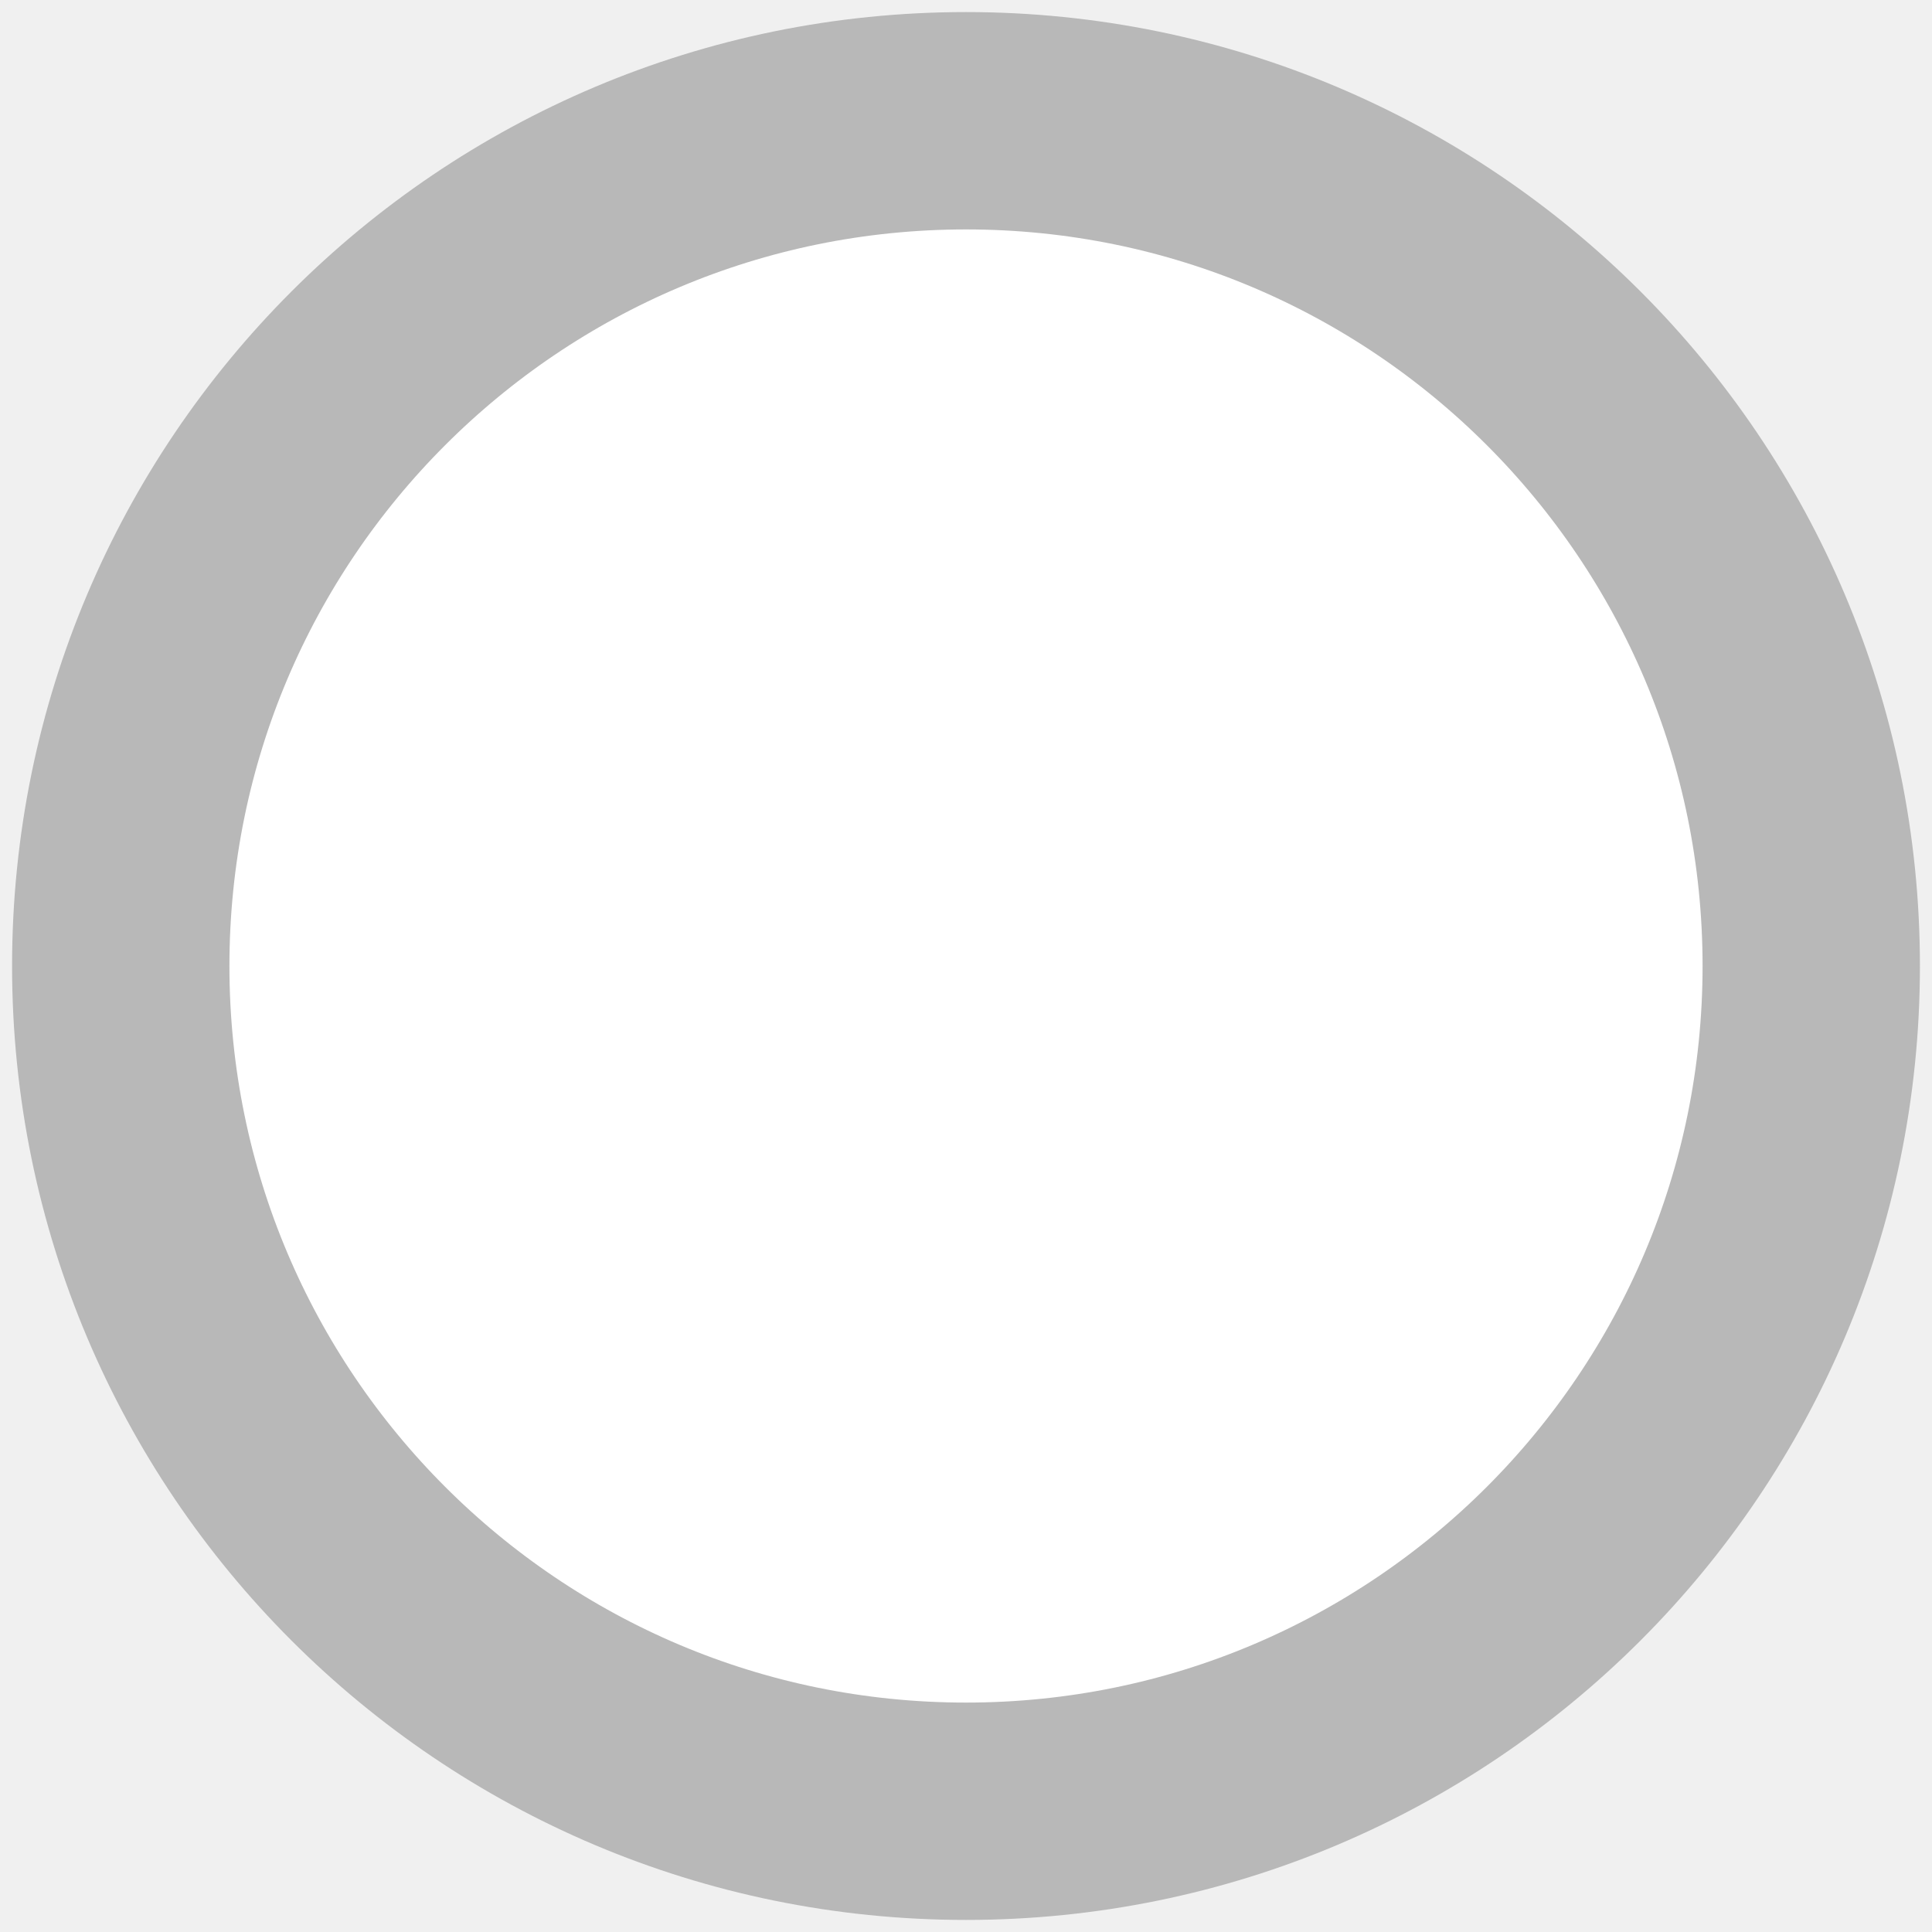
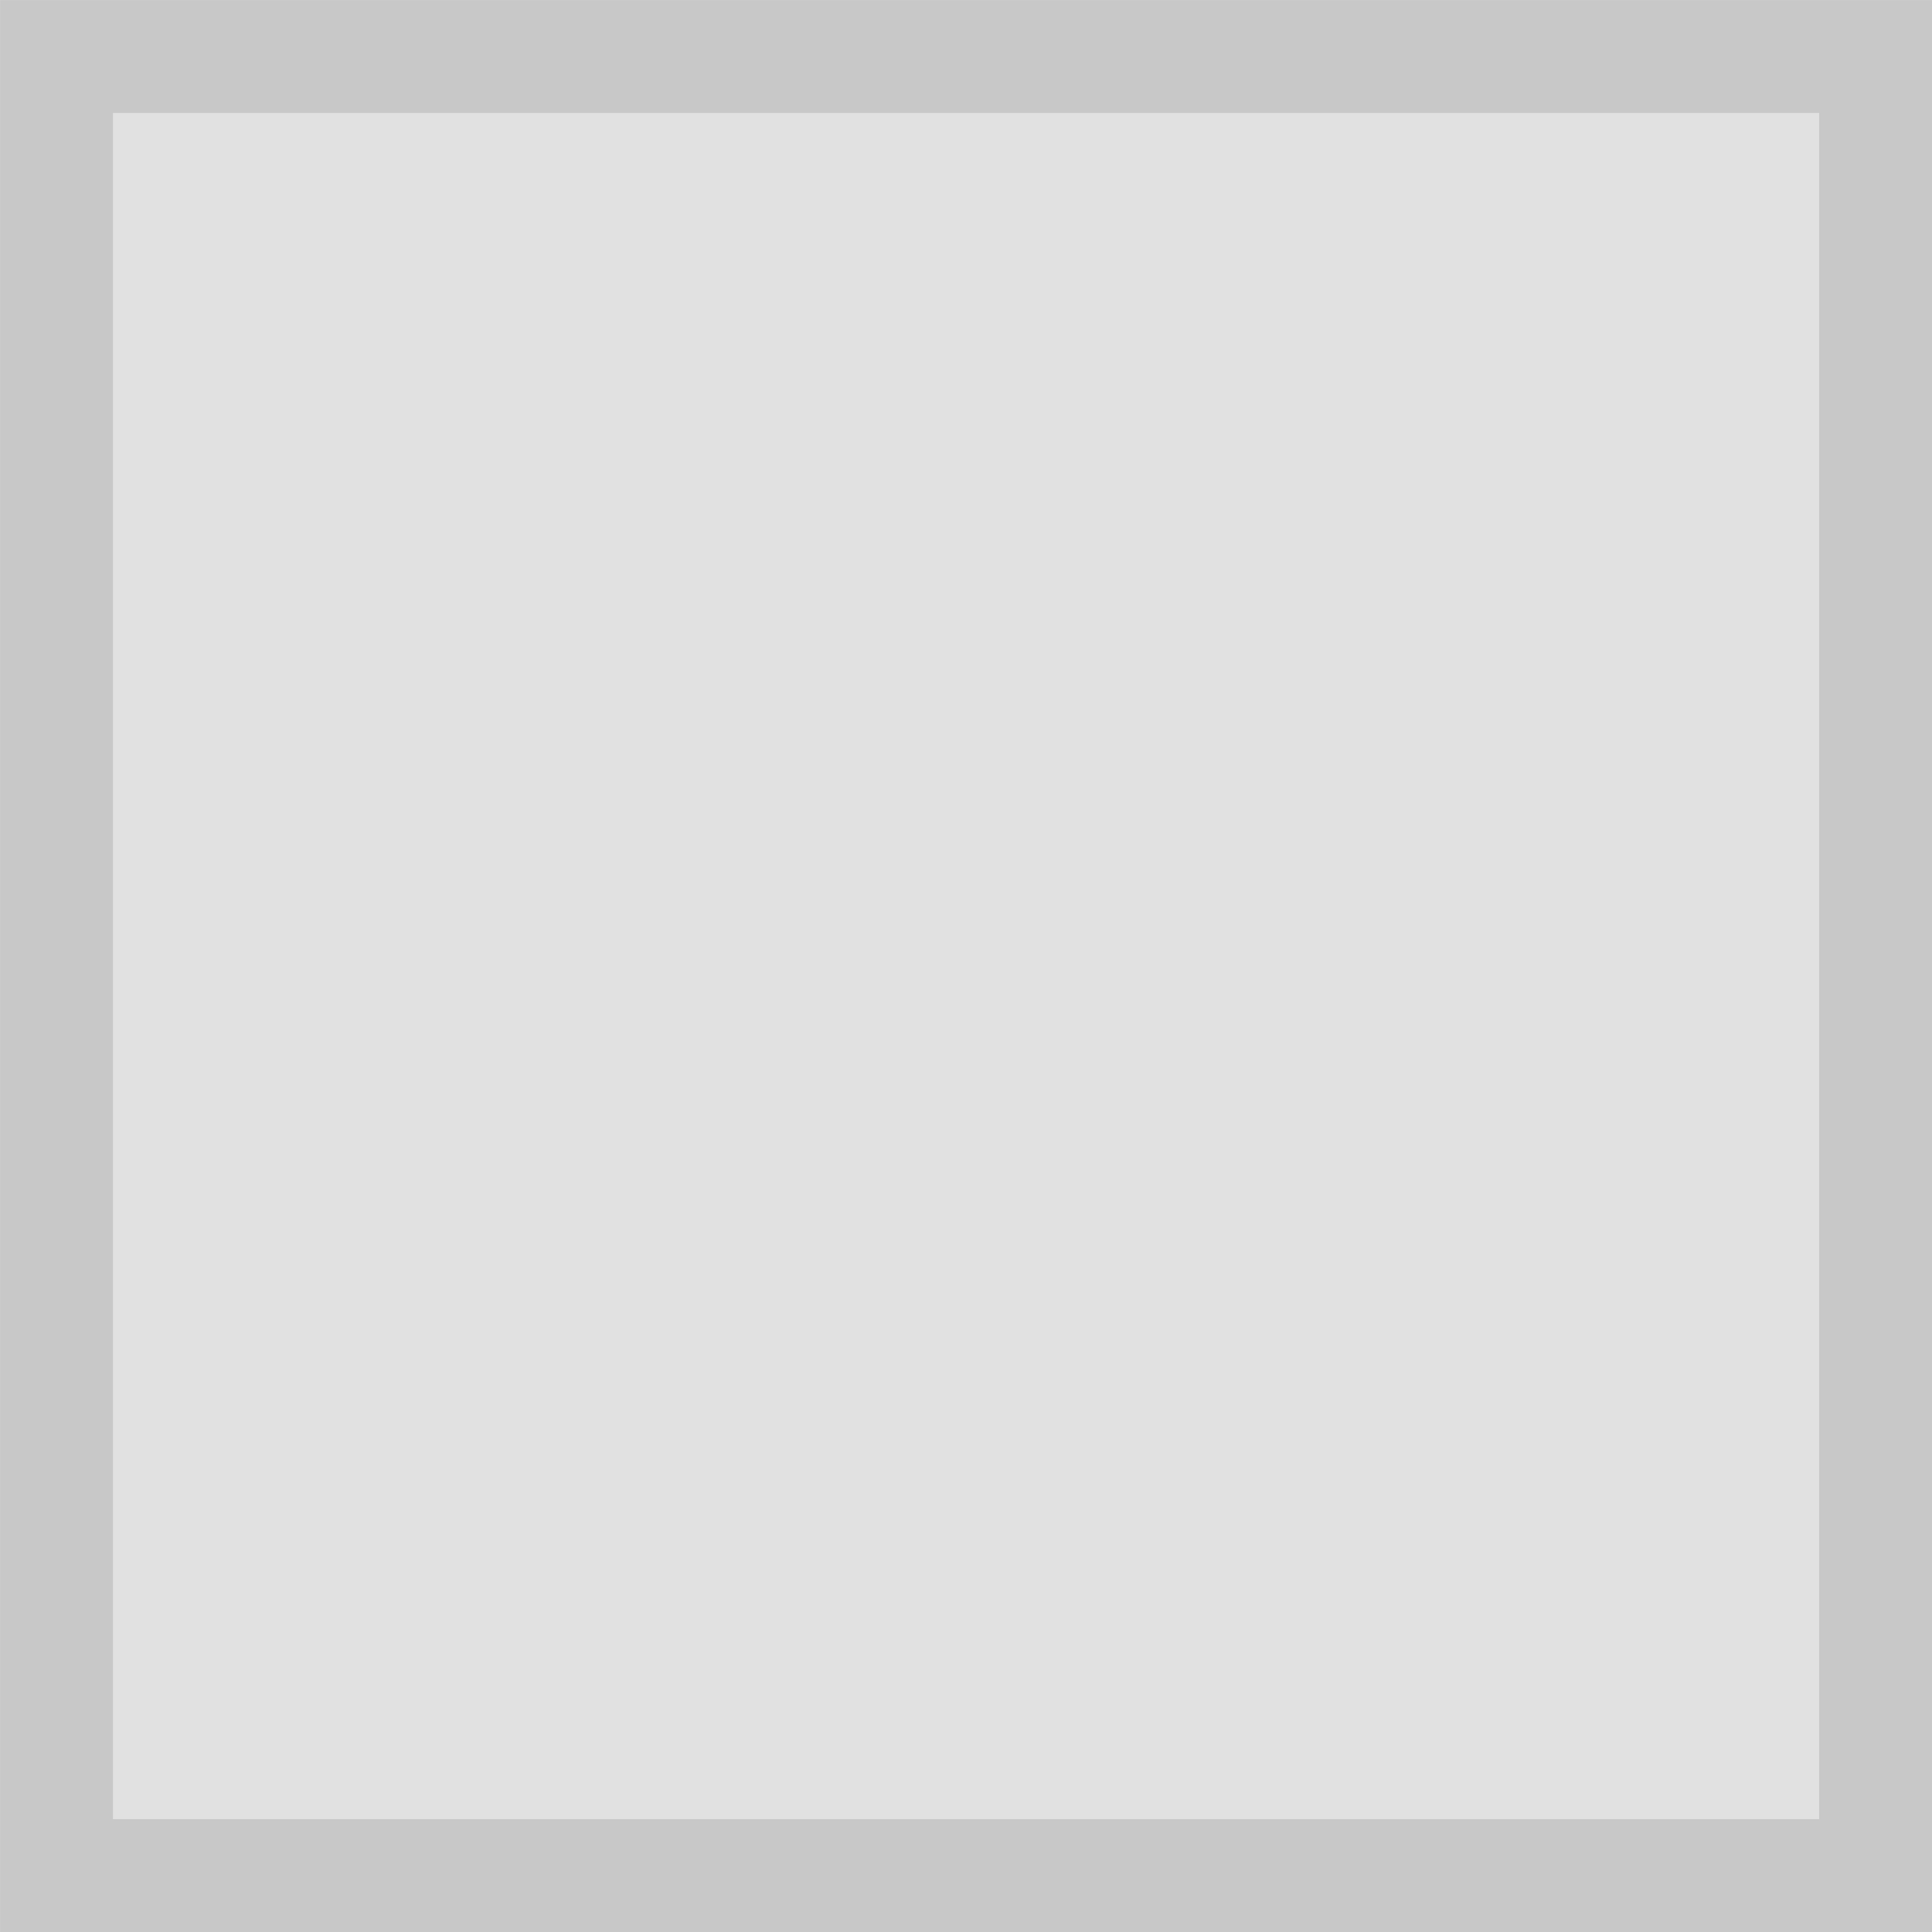
- <svg xmlns="http://www.w3.org/2000/svg" version="1.1" width="100%" height="100%" viewBox="0 0 16 16" id="svg2">
-   <defs id="defs14" />
-   <path style="fill:#ffffff;stroke:#b8b8b8;stroke-width:1.8;stroke-miterlimit:4;stroke-opacity:1;stroke-dasharray:none;fill-opacity:1" id="path6" d="m 15,8 c 0,3.866 -3.134,7 -7,7 C 4.134,15 1,11.866 1,8 1,4.134 4.134,1 8,1 c 3.866,0 7,3.134 7,7 z" />
-   <path style="fill:none;stroke:none;stroke-width:1.8;stroke-miterlimit:4;stroke-dasharray:none" id="path10" d="M 11,8 C 11,9.657 9.657,11 8,11 6.343,11 5,9.657 5,8 5,6.343 6.343,5 8,5 c 1.657,0 3,1.343 3,3 z" />
+ <svg xmlns="http://www.w3.org/2000/svg" viewBox="0 0 16 16" id="svg2" version="1.1" width="100%" height="100%">
+   <defs id="defs12" />
+   <rect style="fill:#e1e1e1;fill-opacity:1;stroke:#c8c8c8;stroke-width:0.935;stroke-opacity:1" id="rect2993" width="15.065" height="15.065" x="0.468" y="0.468" />
</svg>
